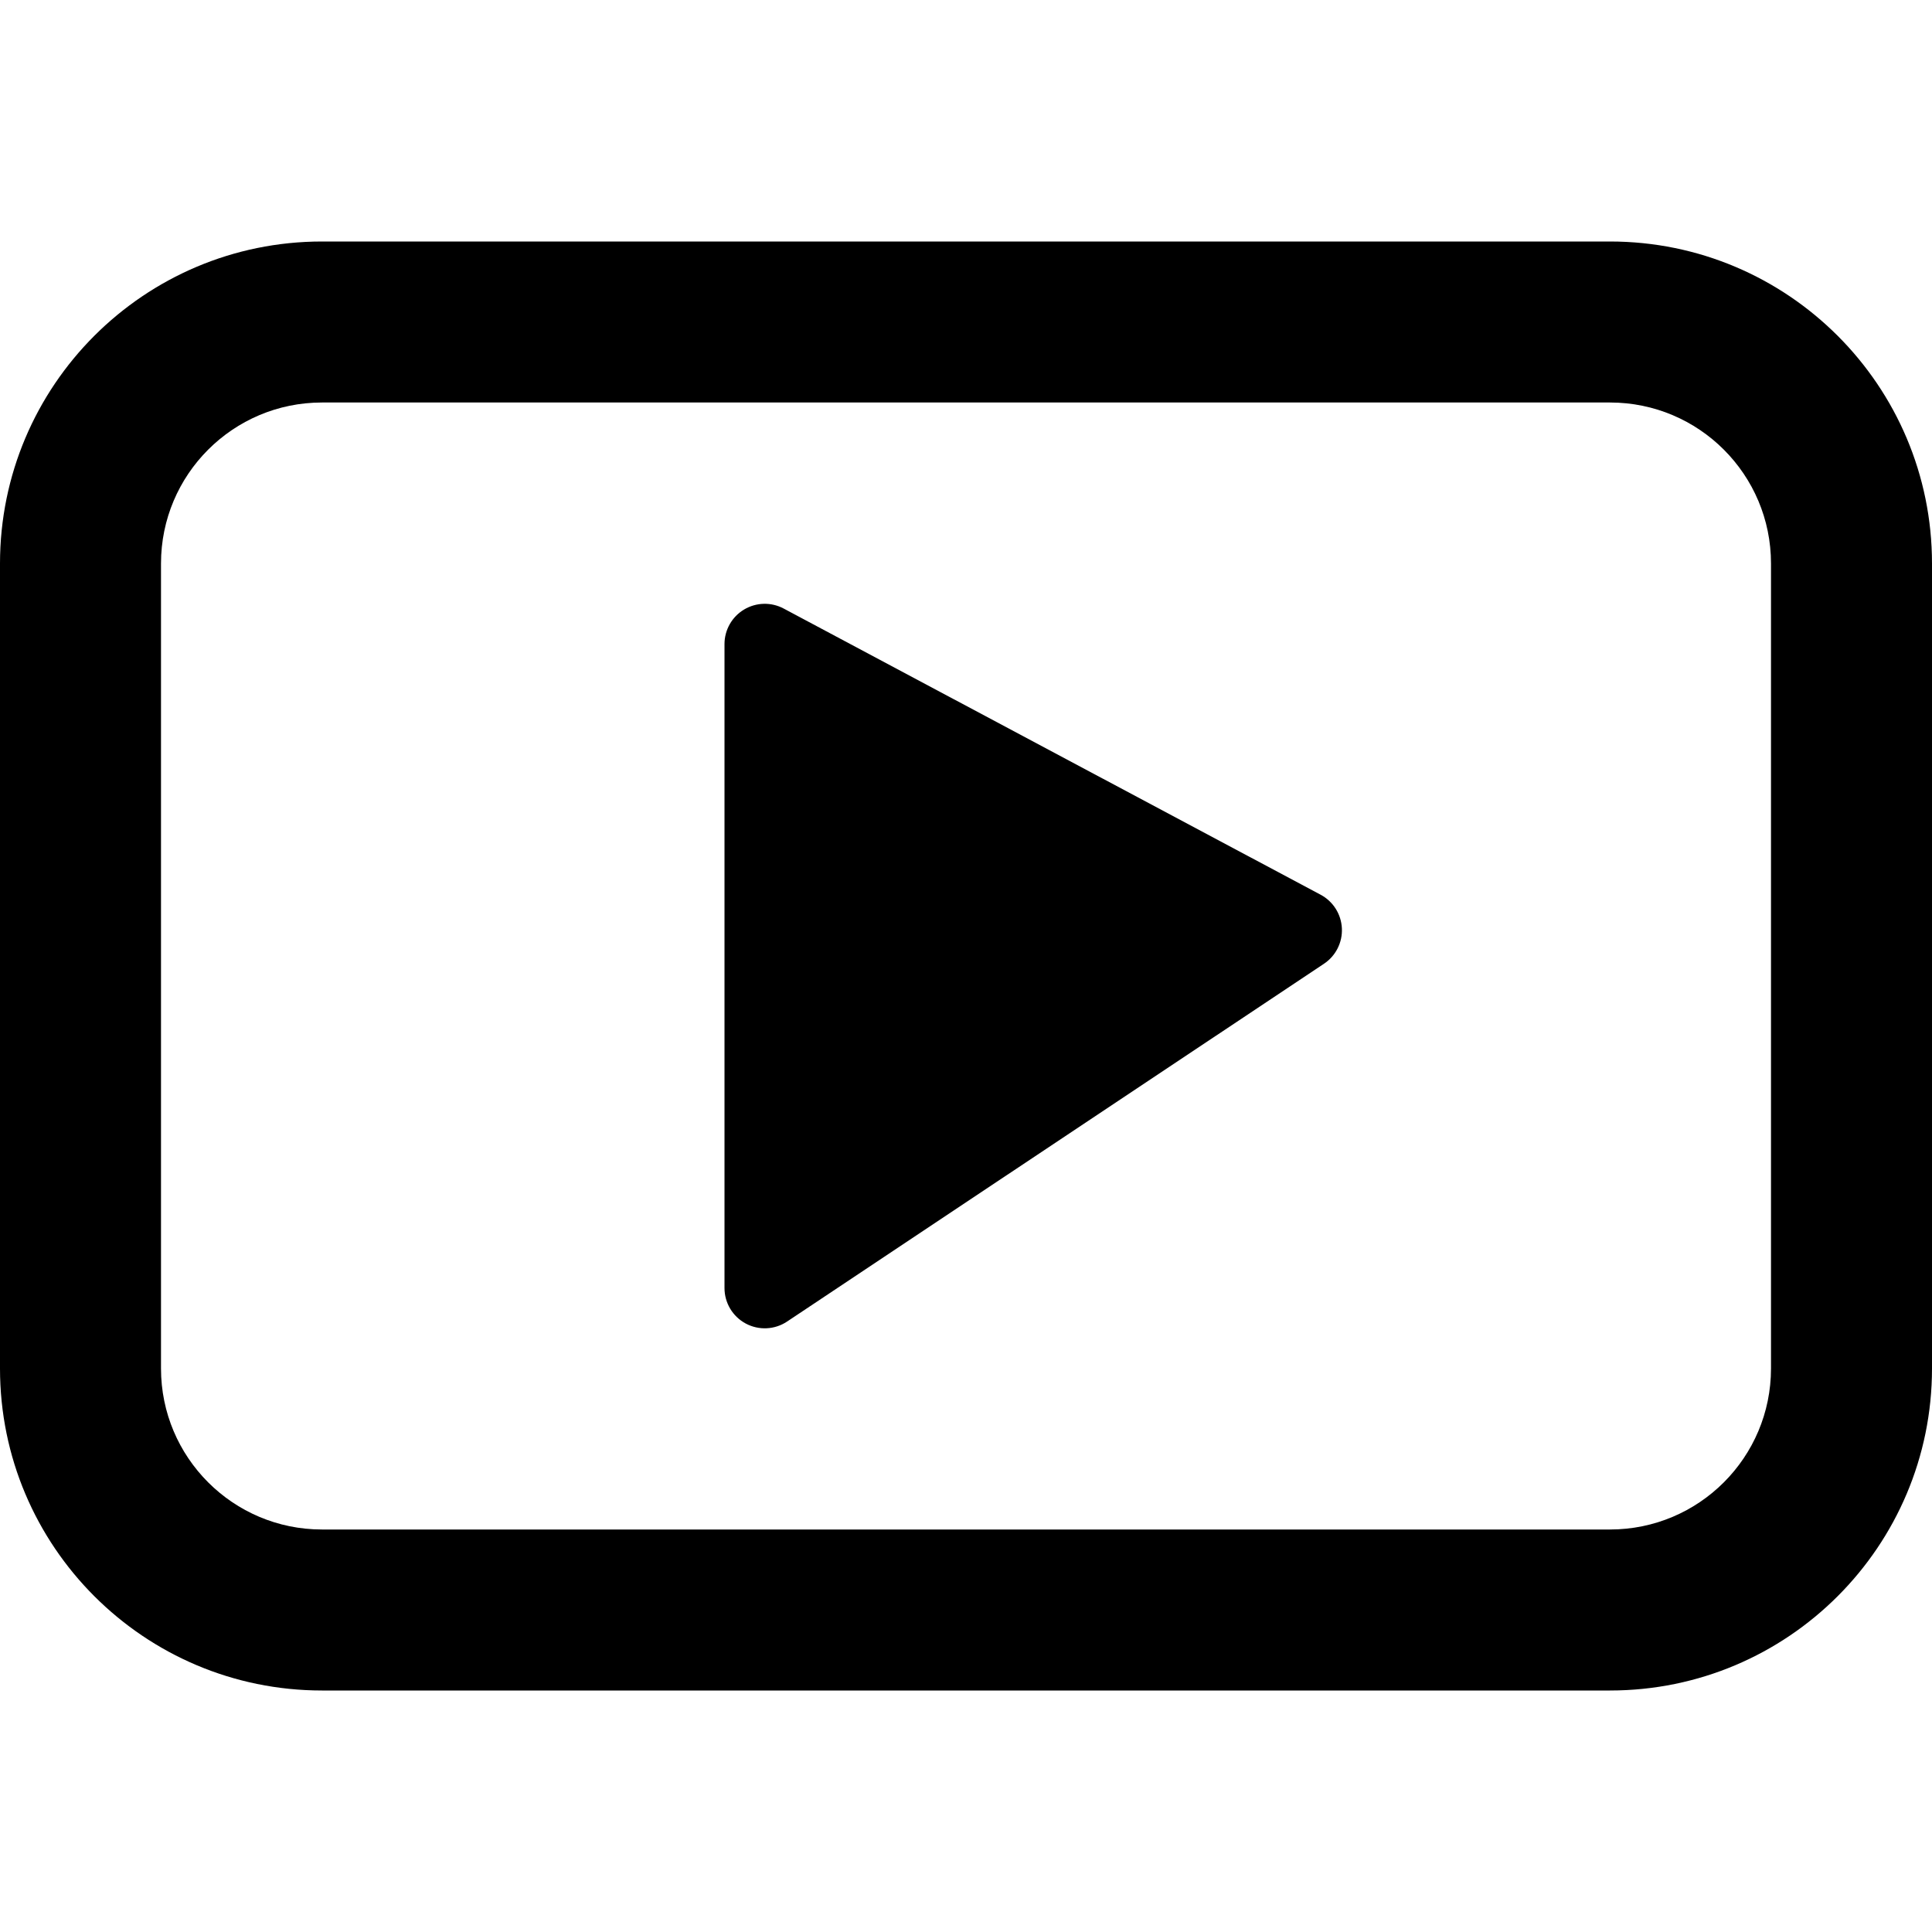
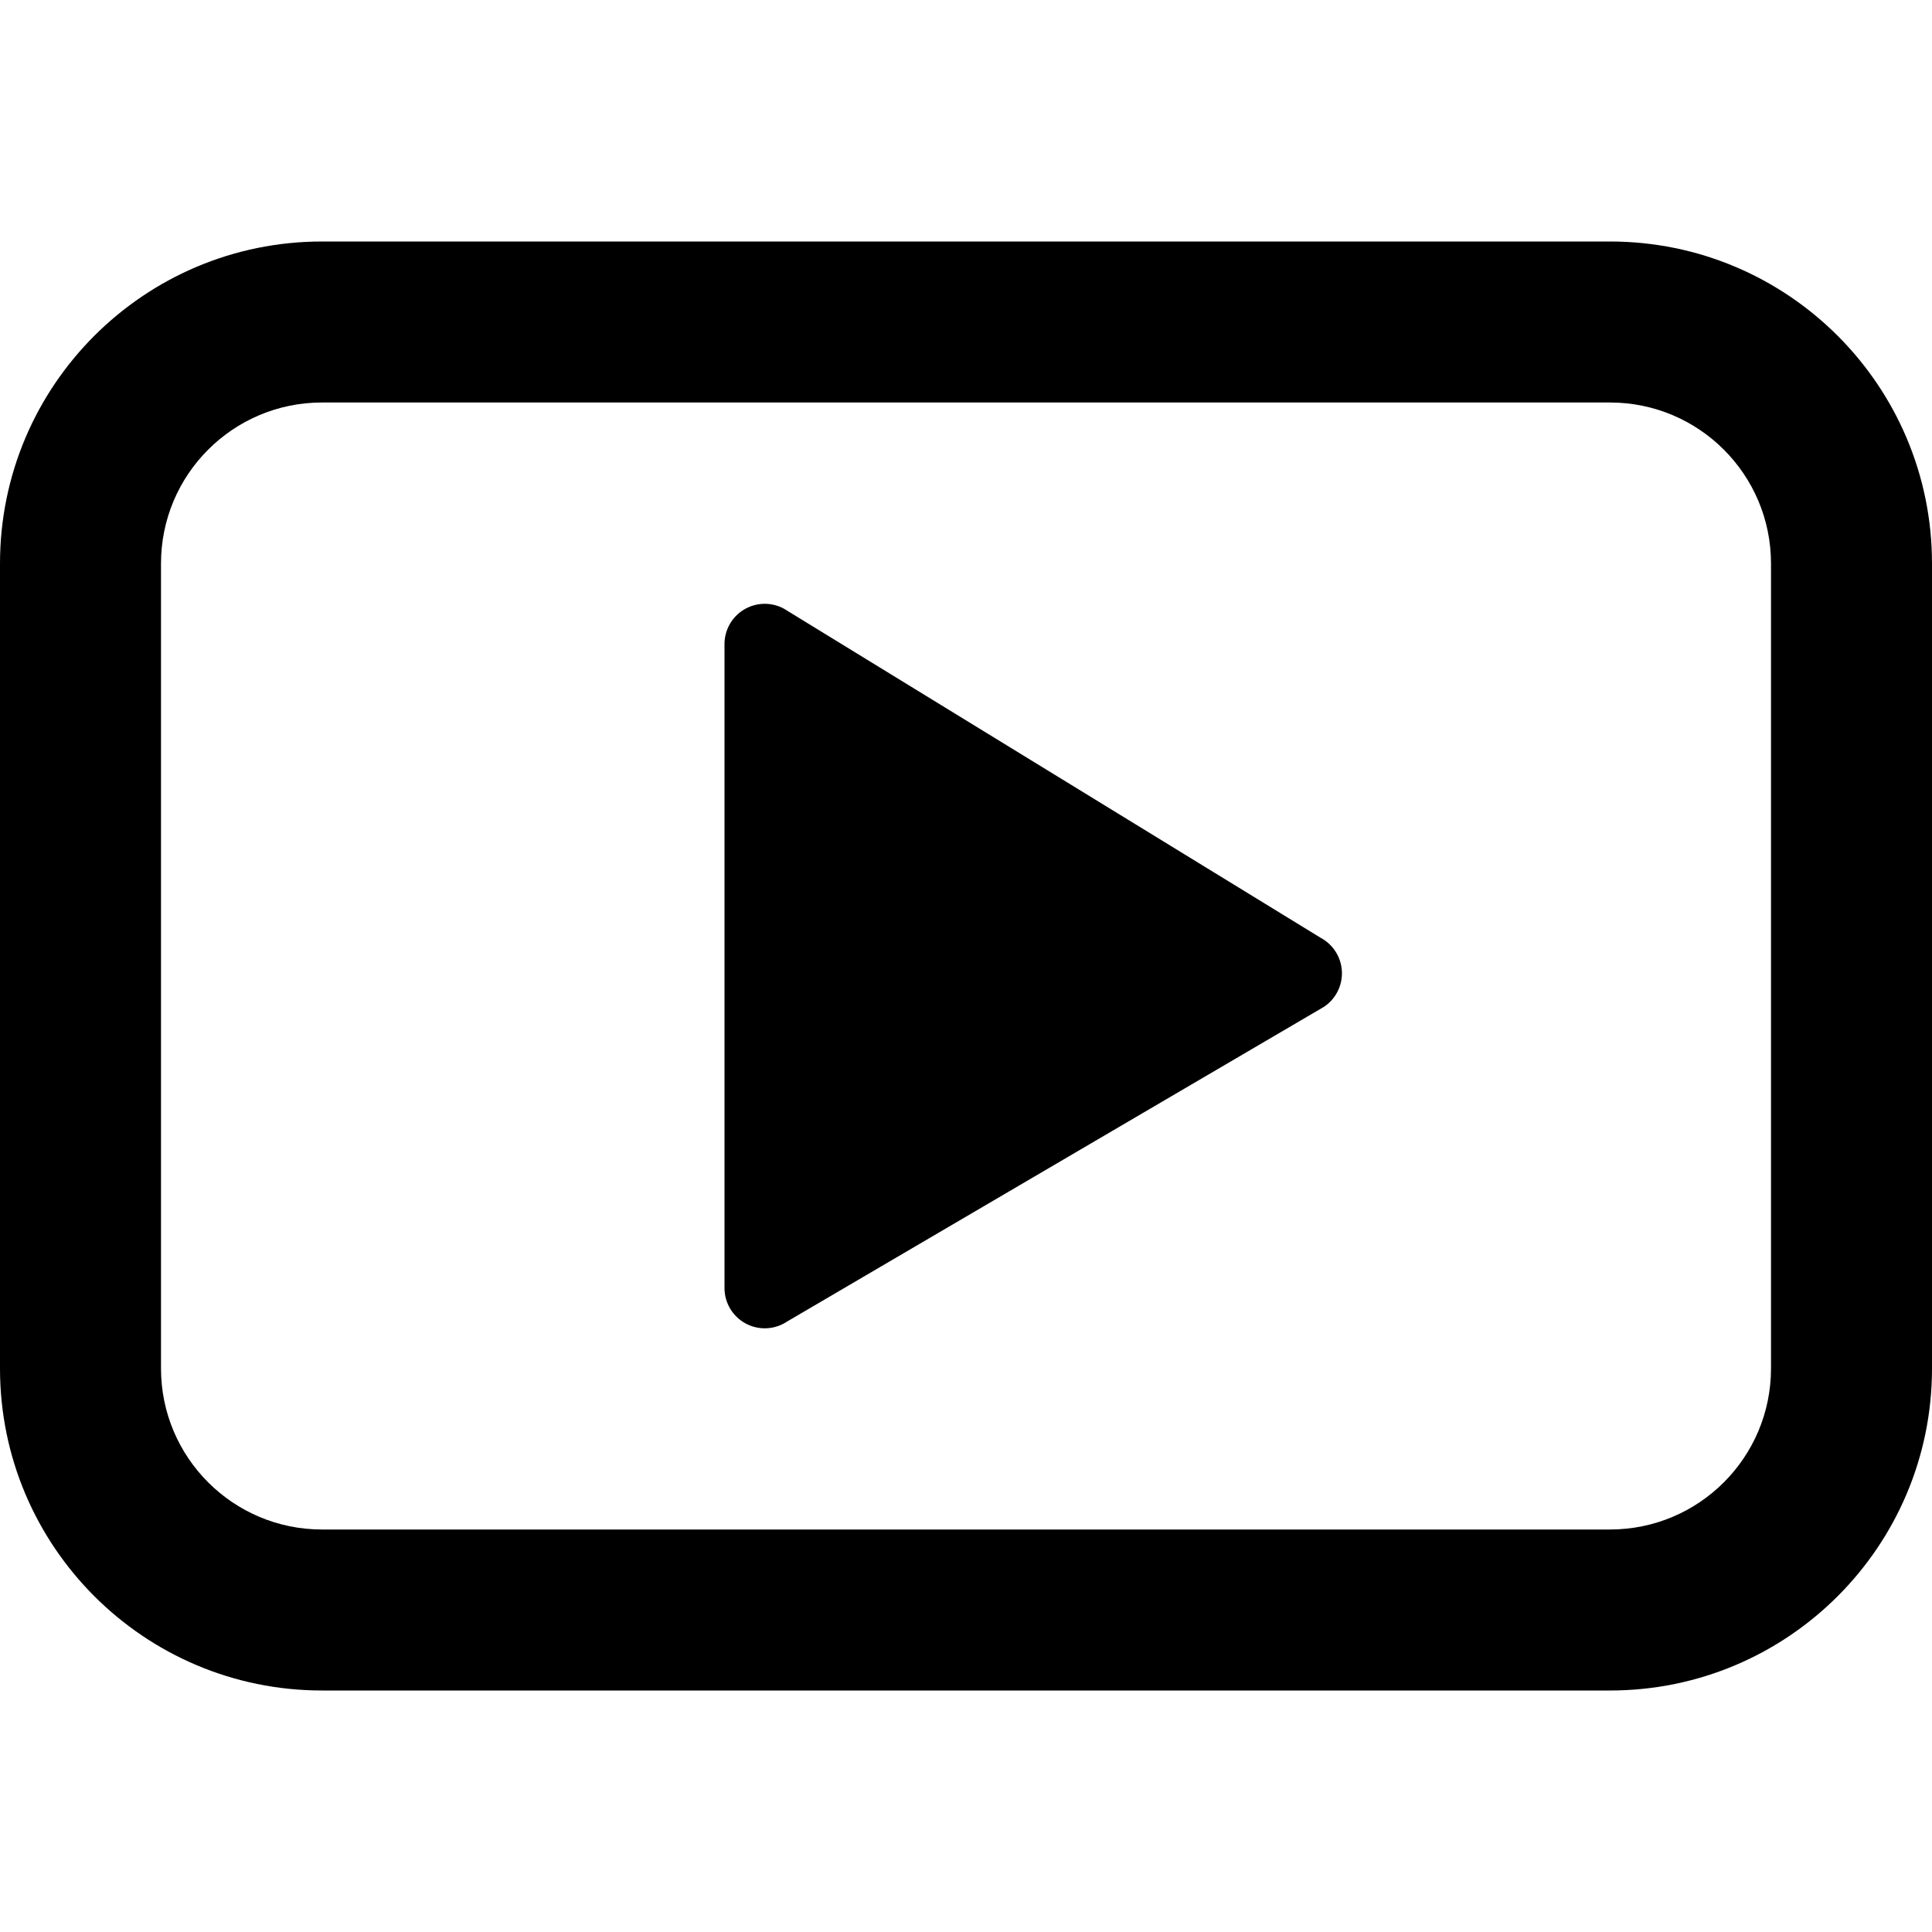
<svg xmlns="http://www.w3.org/2000/svg" width="16" height="16" viewBox="0 0 24 24">
-   <path d="M4 5a2 2 0 0 0-2 2v10a2 2 0 0 0 2 2h16a2 2 0 0 0 2-2V7a2 2 0 0 0-2-2H4zm0-2h16a4 4 0 0 1 4 4v10a4 4 0 0 1-4 4H4a4 4 0 0 1-4-4V7a4 4 0 0 1 4-4zm5 13V8a.5.5 0 0 1 .736-.44l6.67 3.555a.5.5 0 0 1 .041.857l-6.67 4.445A.5.5 0 0 1 9 16z" />
+   <path d="M4 5a2 2 0 0 0-2 2v10a2 2 0 0 0 2 2h16a2 2 0 0 0 2-2V7a2 2 0 0 0-2-2H4zm0-2h16a4 4 0 0 1 4 4v10a4 4 0 0 1-4 4H4a4 4 0 0 1-4-4V7a4 4 0 0 1 4-4zm5 13V8a.5.5 0 0 1 .736-.44l6.67 4.09a.5.5 0 0 1 .041.857l-6.67 3.91A.5.5 0 0 1 9 16z" />
</svg>
